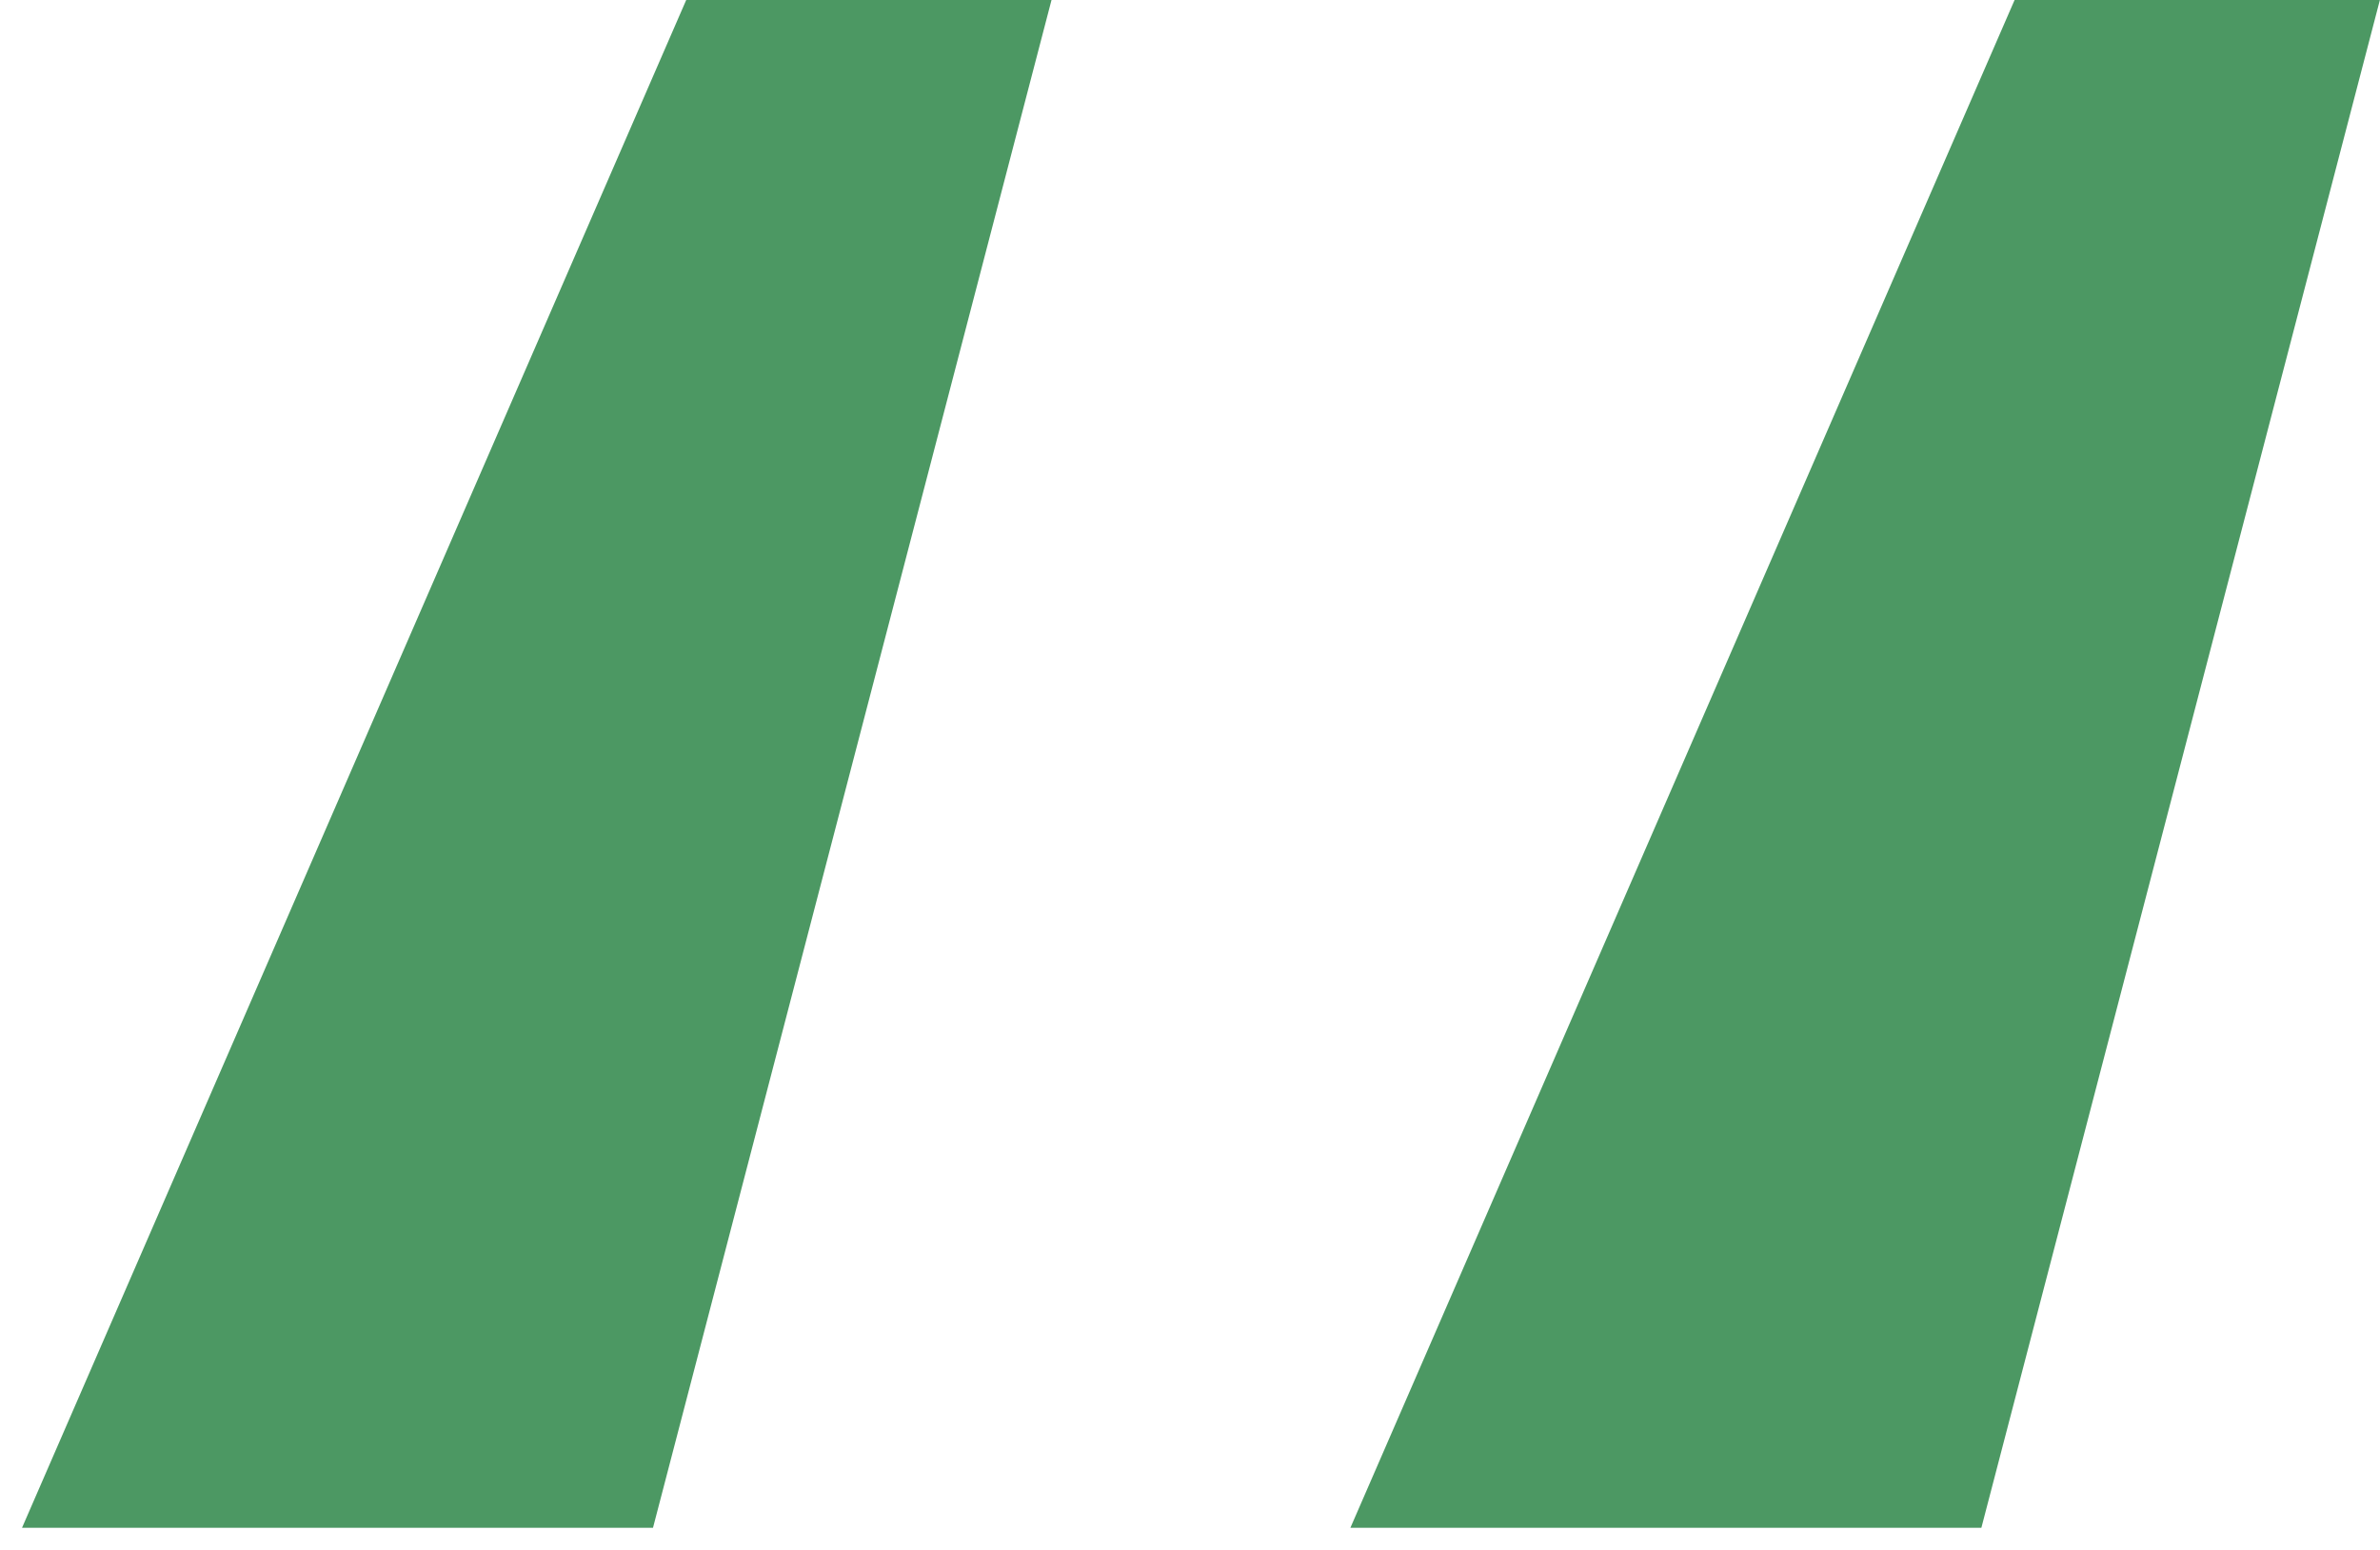
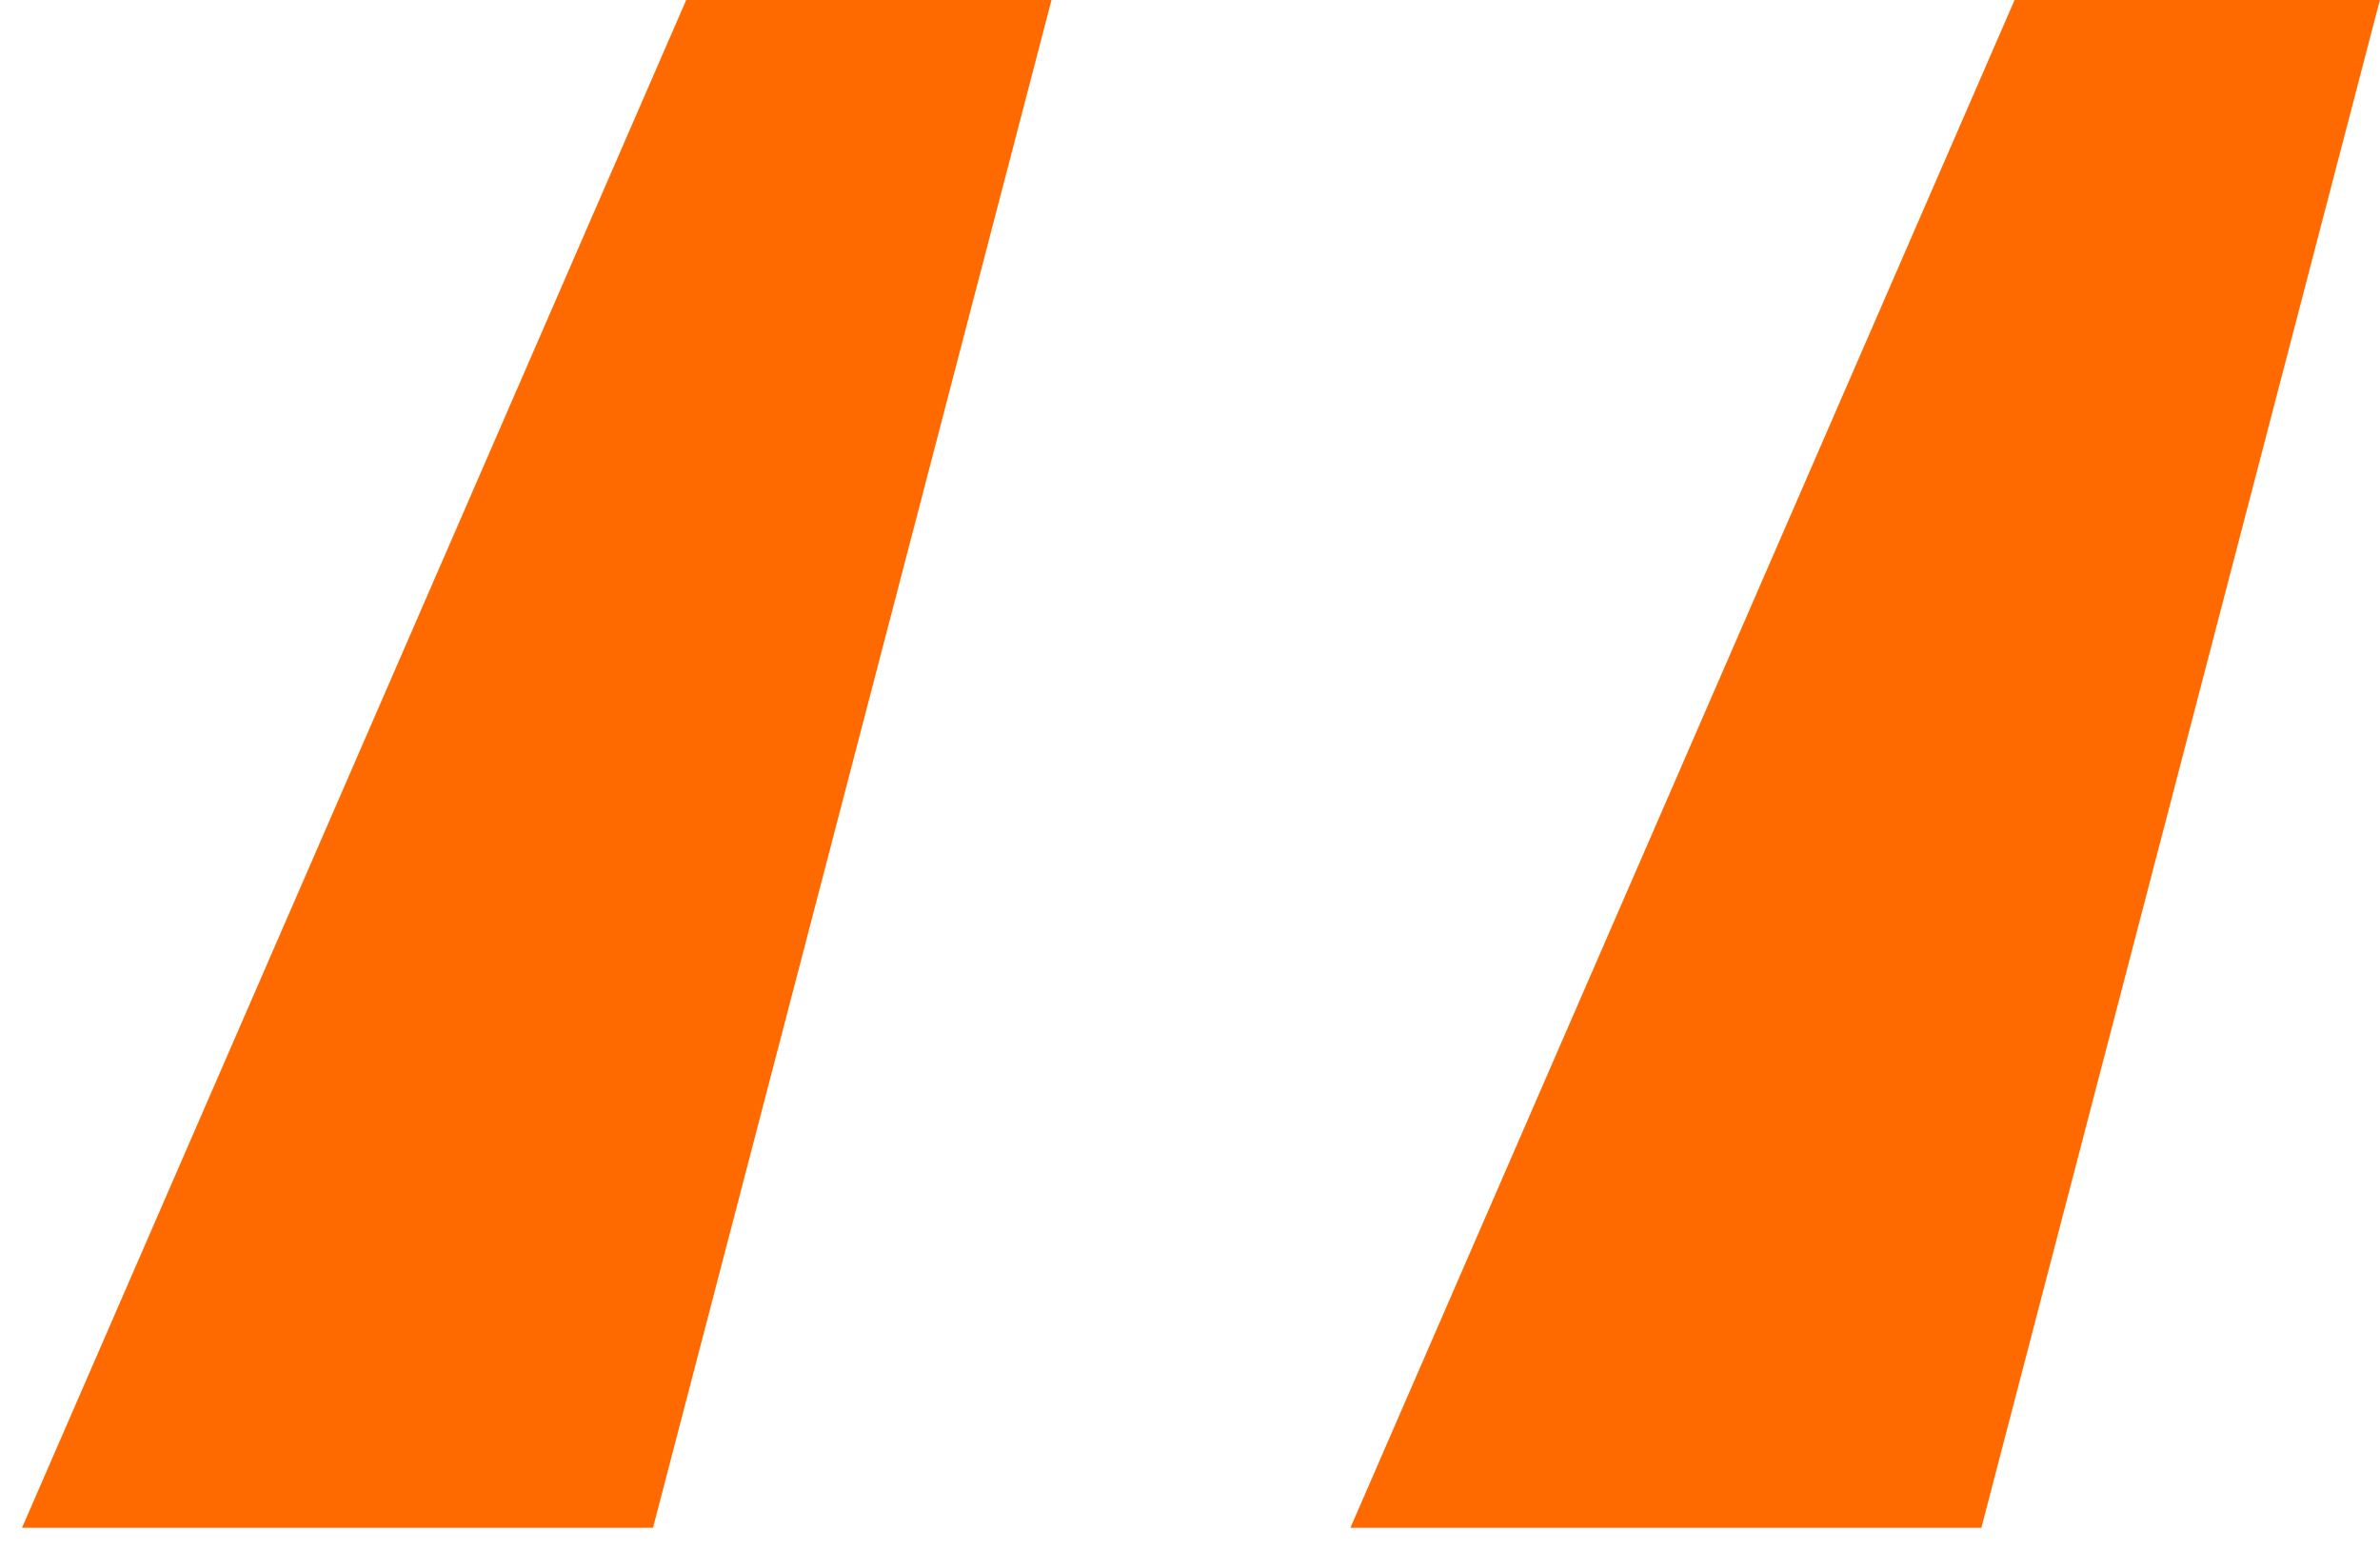
<svg xmlns="http://www.w3.org/2000/svg" width="43" height="28" viewBox="0 0 43 28" fill="none">
  <path d="M11.798 27.6L18.998 0H12.398L0.398 27.6H11.798ZM35.798 27.6L42.998 0H36.398L24.398 27.6H35.798Z" fill="url(#paint0_linear_310_509)" />
  <defs>
    <linearGradient id="paint0_linear_310_509" x1="28.861" y1="-24.797" x2="41.794" y2="24.147" gradientUnits="userSpaceOnUse">
-       <stop offset="0.009" stop-color="#4c9863" />
-       <stop offset="0.172" stop-color="#4c9863" />
-       <stop offset="0.42" stop-color="#4c9863" />
-       <stop offset="0.551" stop-color="#4c9863" />
-       <stop offset="0.715" stop-color="#4c9863" />
-       <stop offset="1" stop-color="#4c9863" />
+       <stop offset="0.009" stop-color="#ff6a00" />
+       <stop offset="0.172" stop-color="#ff6a00" />
+       <stop offset="0.42" stop-color="#ff6a00" />
+       <stop offset="0.551" stop-color="#ff6a00" />
+       <stop offset="0.715" stop-color="#ff6a00" />
+       <stop offset="1" stop-color="#ff6a00" />
    </linearGradient>
  </defs>
</svg>
